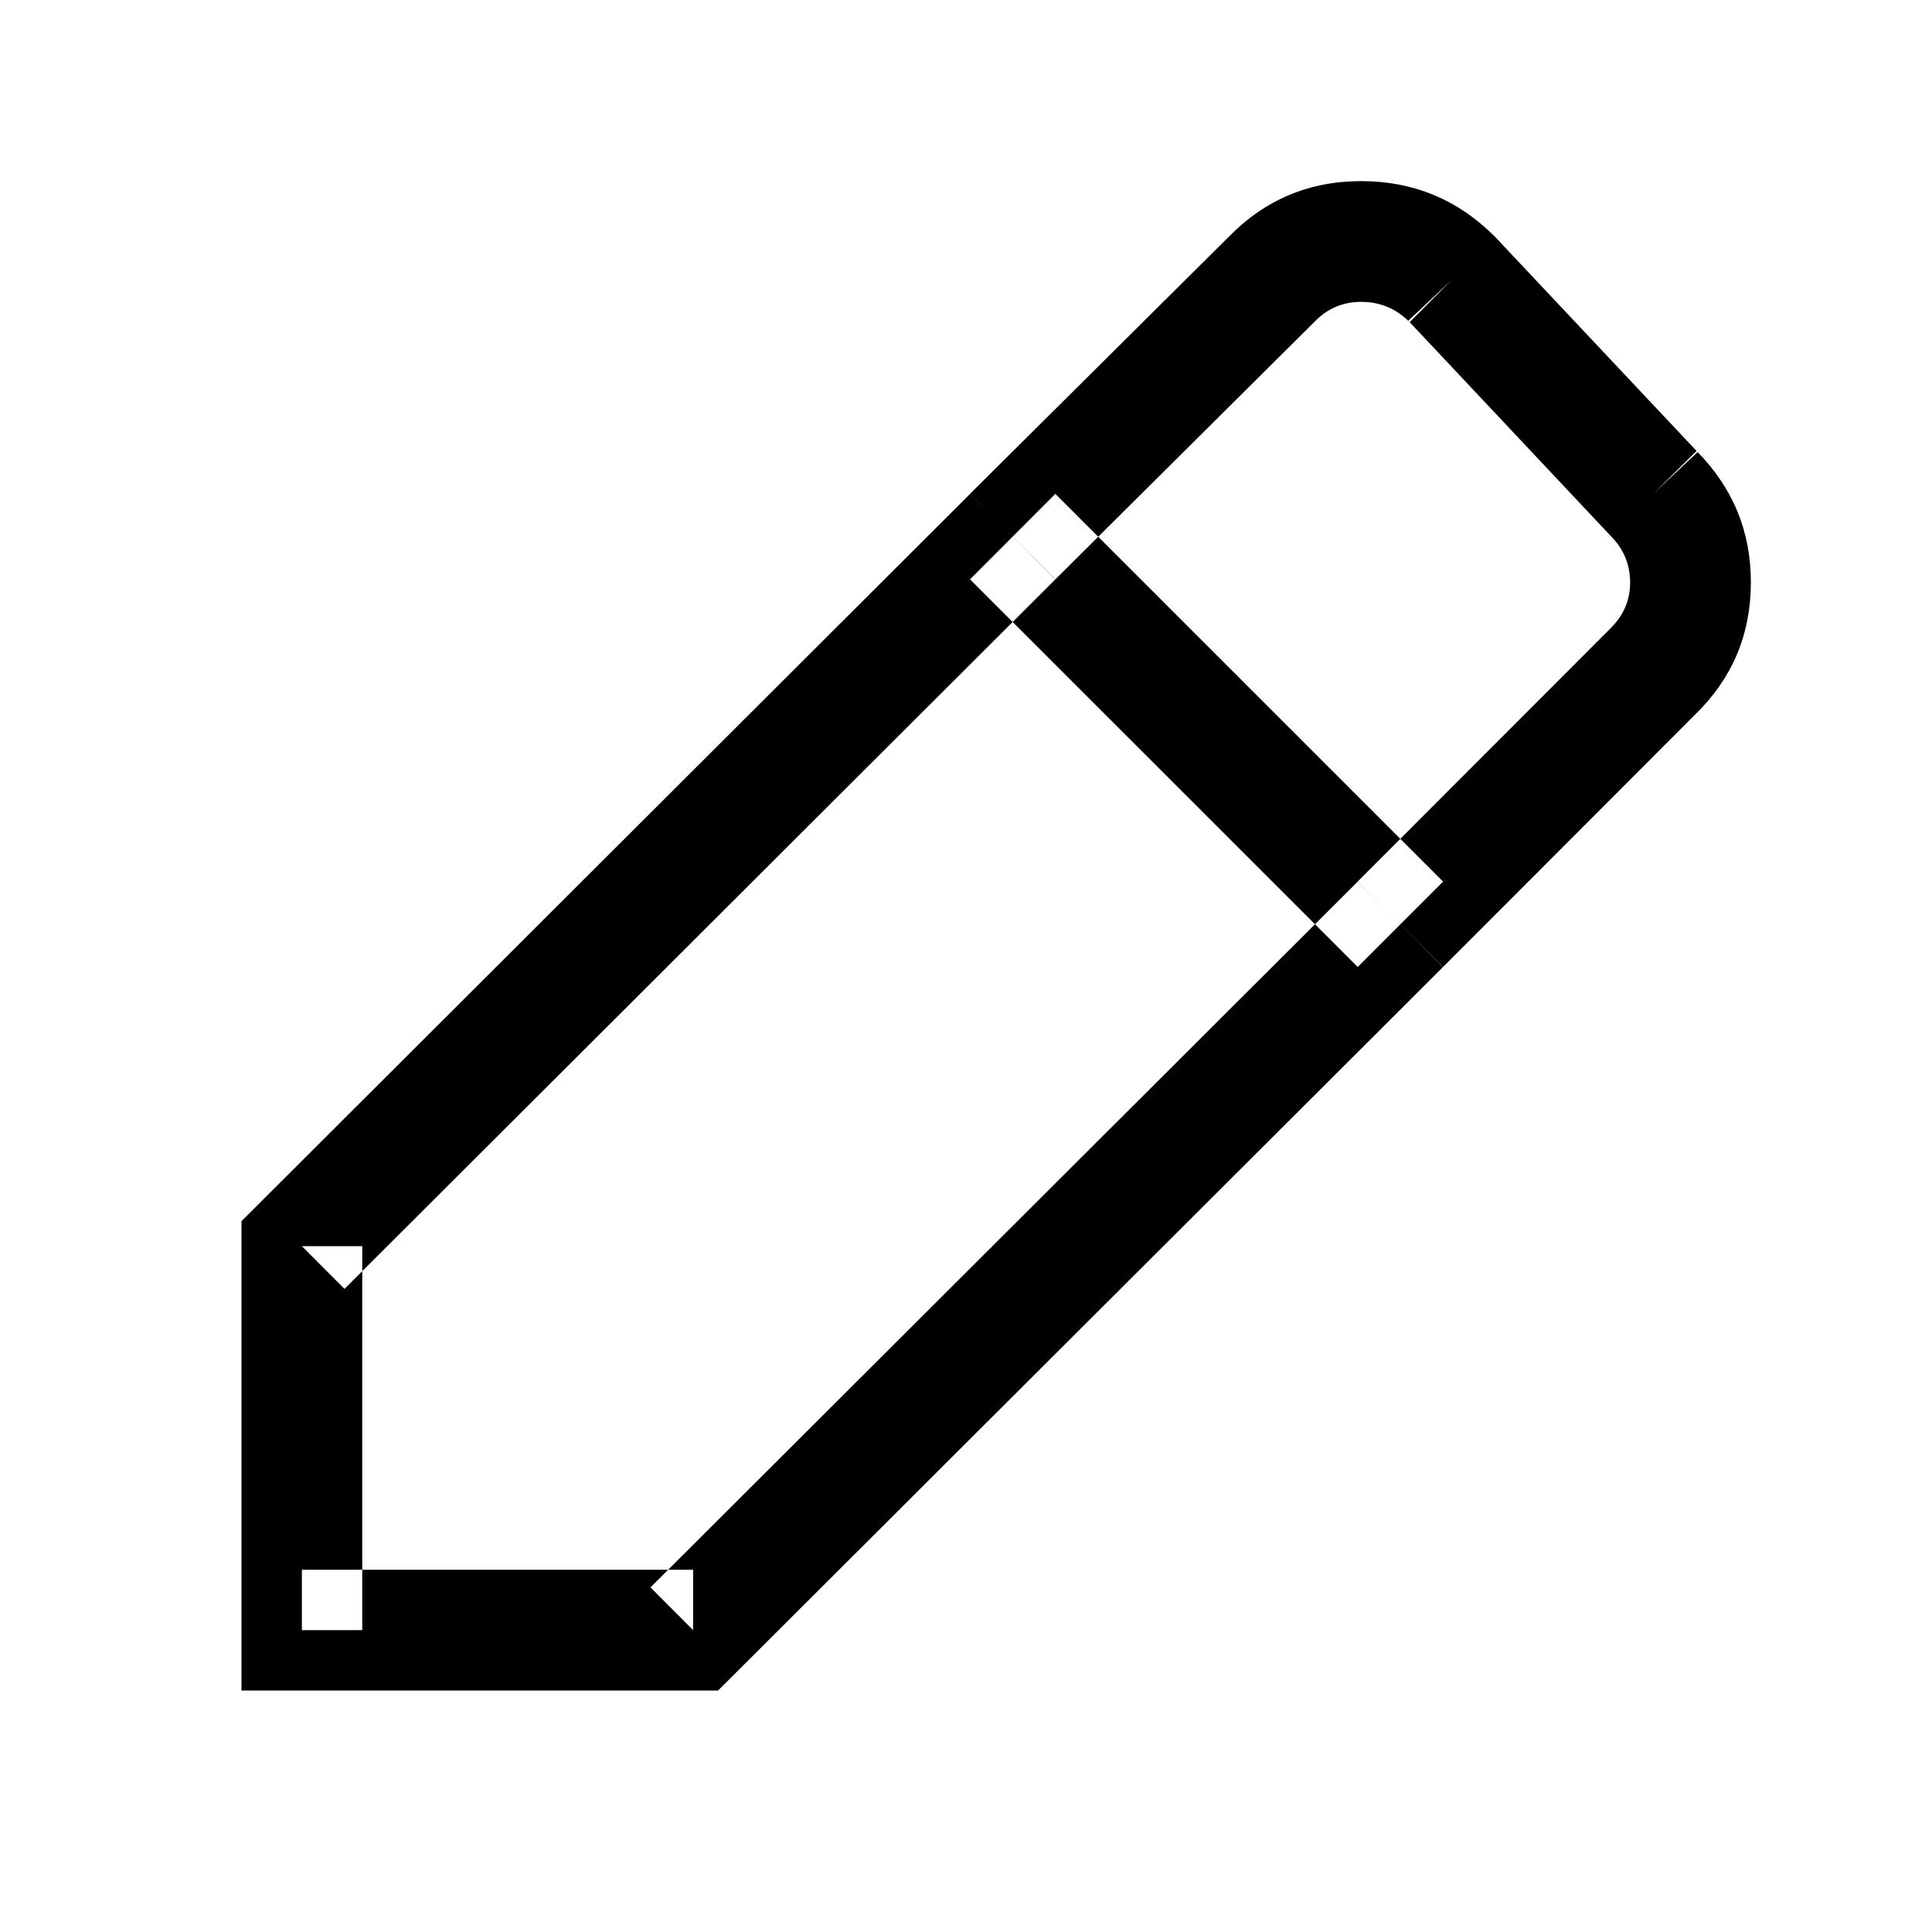
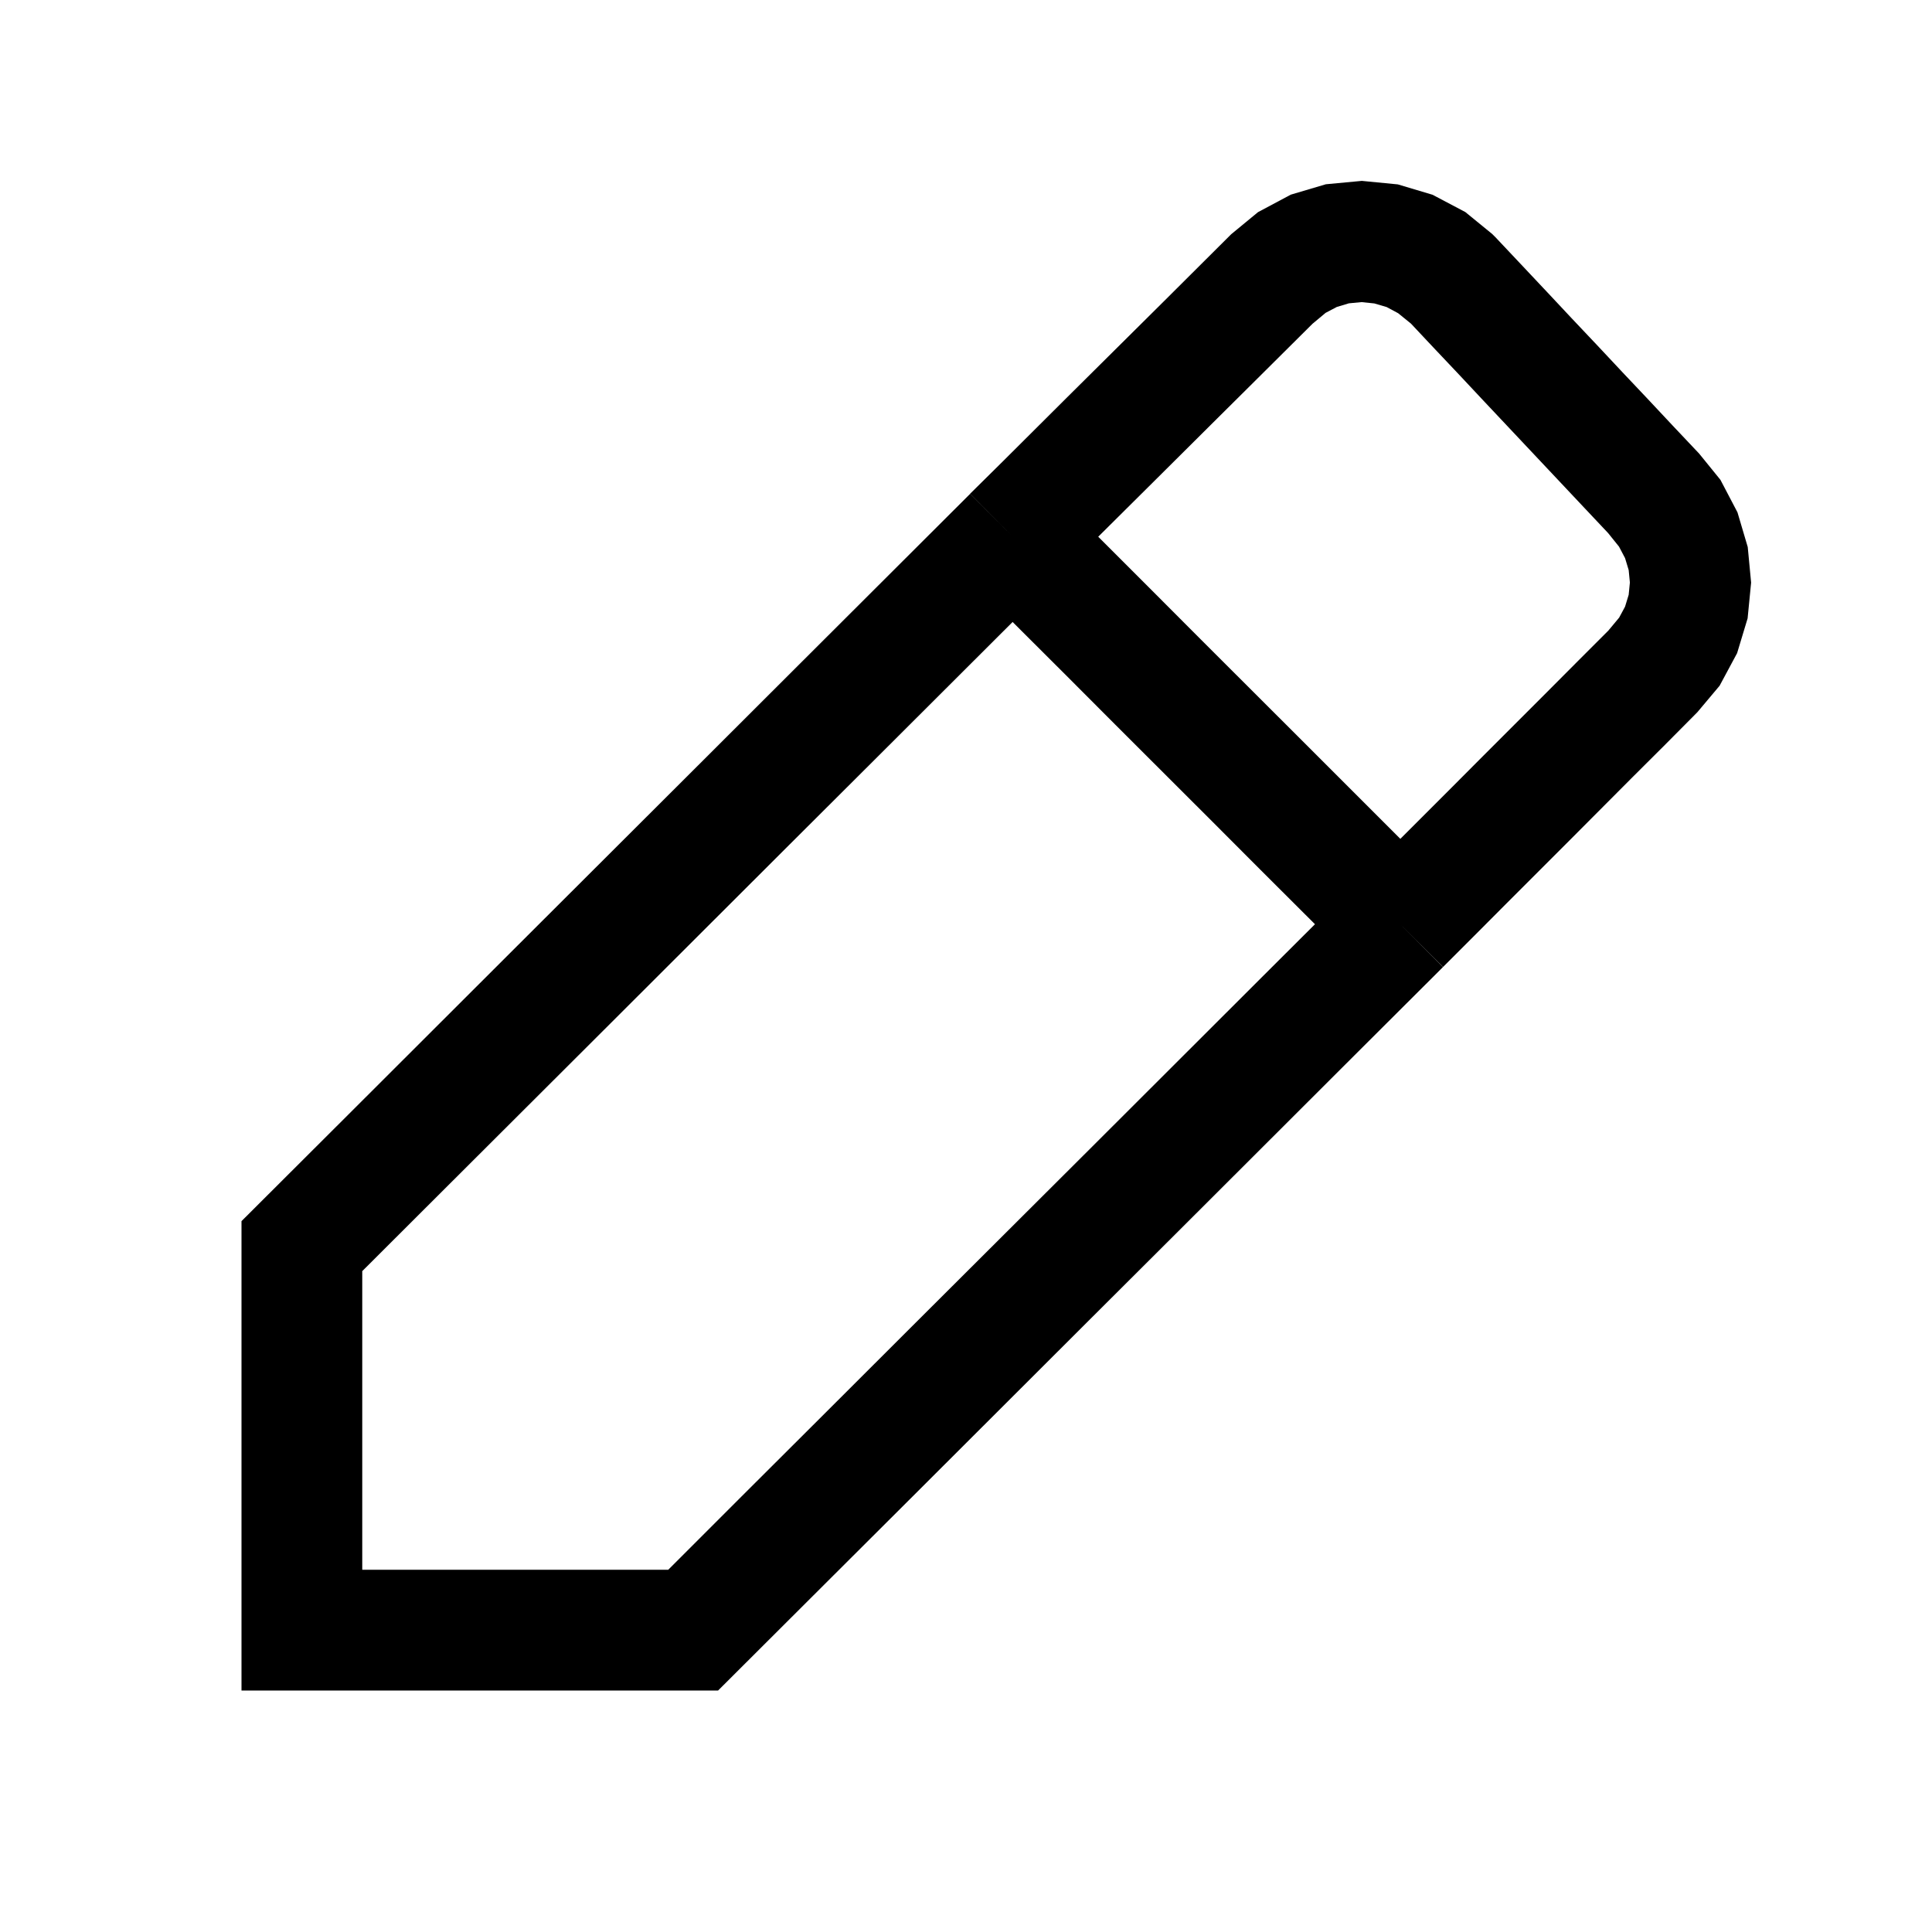
- <svg xmlns="http://www.w3.org/2000/svg" viewBox="0 0 16 16">
-   <path d="M11.243,7.301 L13.334,5.207 Q13.5,5.046 13.5,4.824 Q13.5,4.6 13.339,4.438 L13.335,4.434 L11.663,2.656 L12.027,2.314 L11.674,2.668 L11.67,2.664 Q11.506,2.501 11.276,2.5 Q11.048,2.499 10.89,2.661 L8.739,4.799 L8.034,4.089 L10.176,1.961 Q10.629,1.498 11.278,1.5 Q11.921,1.502 12.375,1.955 L12.385,1.965 L14.059,3.744 L13.695,4.086 L14.05,3.735 Q14.501,4.189 14.5,4.825 Q14.499,5.468 14.042,5.914 L11.951,8.008 L11.243,7.301 Z M11.244,8.008 L8.033,4.798 L8.74,4.09 L11.951,7.301 L11.244,8.008 Z M11.95,8.009 L5.947,14 L2,14 L2,10.113 L8.034,4.09 L8.74,4.798 L2.853,10.674 L2.5,10.32 L3,10.32 L3,13.5 L2.5,13.5 L2.5,13 L5.74,13 L5.74,13.5 L5.387,13.146 L11.244,7.301 L11.95,8.009 Z" fill="#000000" fill-rule="evenodd" />
+ <svg xmlns="http://www.w3.org/2000/svg" width="16" height="16" viewBox="0 0 16 16" fill="none">
+   <path d="M12.474 7.484L12.735 7.223L12.997 6.961L13.519 6.437L13.781 6.176L14.057 5.898L14.241 5.679L14.386 5.409L14.473 5.121L14.502 4.825L14.474 4.53L14.389 4.243L14.248 3.974L14.072 3.757L13.85 3.522L13.642 3.3L13.433 3.079L13.225 2.857L13.016 2.636L12.808 2.414L12.599 2.192L12.385 1.965L12.379 1.959L12.376 1.956L12.358 1.938L12.135 1.756L11.864 1.613L11.576 1.527L11.278 1.498L10.98 1.526L10.69 1.612L10.418 1.757L10.196 1.94L9.644 2.49L9.376 2.756L8.839 3.289L8.303 3.823L8.034 4.089L8.387 4.444L8.034 4.09L6.562 5.559L5.826 6.294L4.354 7.763L2.883 9.232L2 10.113L2 10.718L2 11.513L2 11.91L2 12.308L2 13.103L2 14L5.947 14L6.826 13.123L7.558 12.393L8.29 11.662L9.022 10.931L9.754 10.201L10.486 9.47L11.218 8.739L11.95 8.009L11.597 7.655L11.951 8.008L12.213 7.746L12.474 7.484ZM9.544 3.999L10.081 3.465L10.349 3.199L10.87 2.681L10.978 2.591L11.071 2.542L11.171 2.512L11.276 2.502L11.382 2.513L11.484 2.543L11.579 2.594L11.685 2.68L11.871 2.878L12.08 3.099L12.288 3.321L12.497 3.543L12.705 3.764L12.914 3.986L13.122 4.207L13.318 4.415L13.408 4.527L13.458 4.622L13.488 4.721L13.498 4.824L13.488 4.926L13.458 5.024L13.409 5.115L13.319 5.223L13.073 5.469L12.812 5.731L12.289 6.254L12.028 6.516L11.766 6.778L11.597 6.947L11.148 6.498L10.747 6.097L9.944 5.295L9.543 4.893L9.095 4.445L9.544 3.999ZM9.237 6.002L10.04 6.804L10.441 7.206L10.89 7.654L10.512 8.031L9.78 8.762L9.048 9.493L8.316 10.223L7.583 10.954L6.851 11.685L6.119 12.415L5.534 13L3 13L3 12.307L3 11.91L3 11.512L3 10.717L3 10.527L3.589 9.939L5.061 8.47L6.532 7.001L7.268 6.267L8.386 5.151L8.836 5.6L9.237 6.002Z" fill="#000000" />
</svg>
